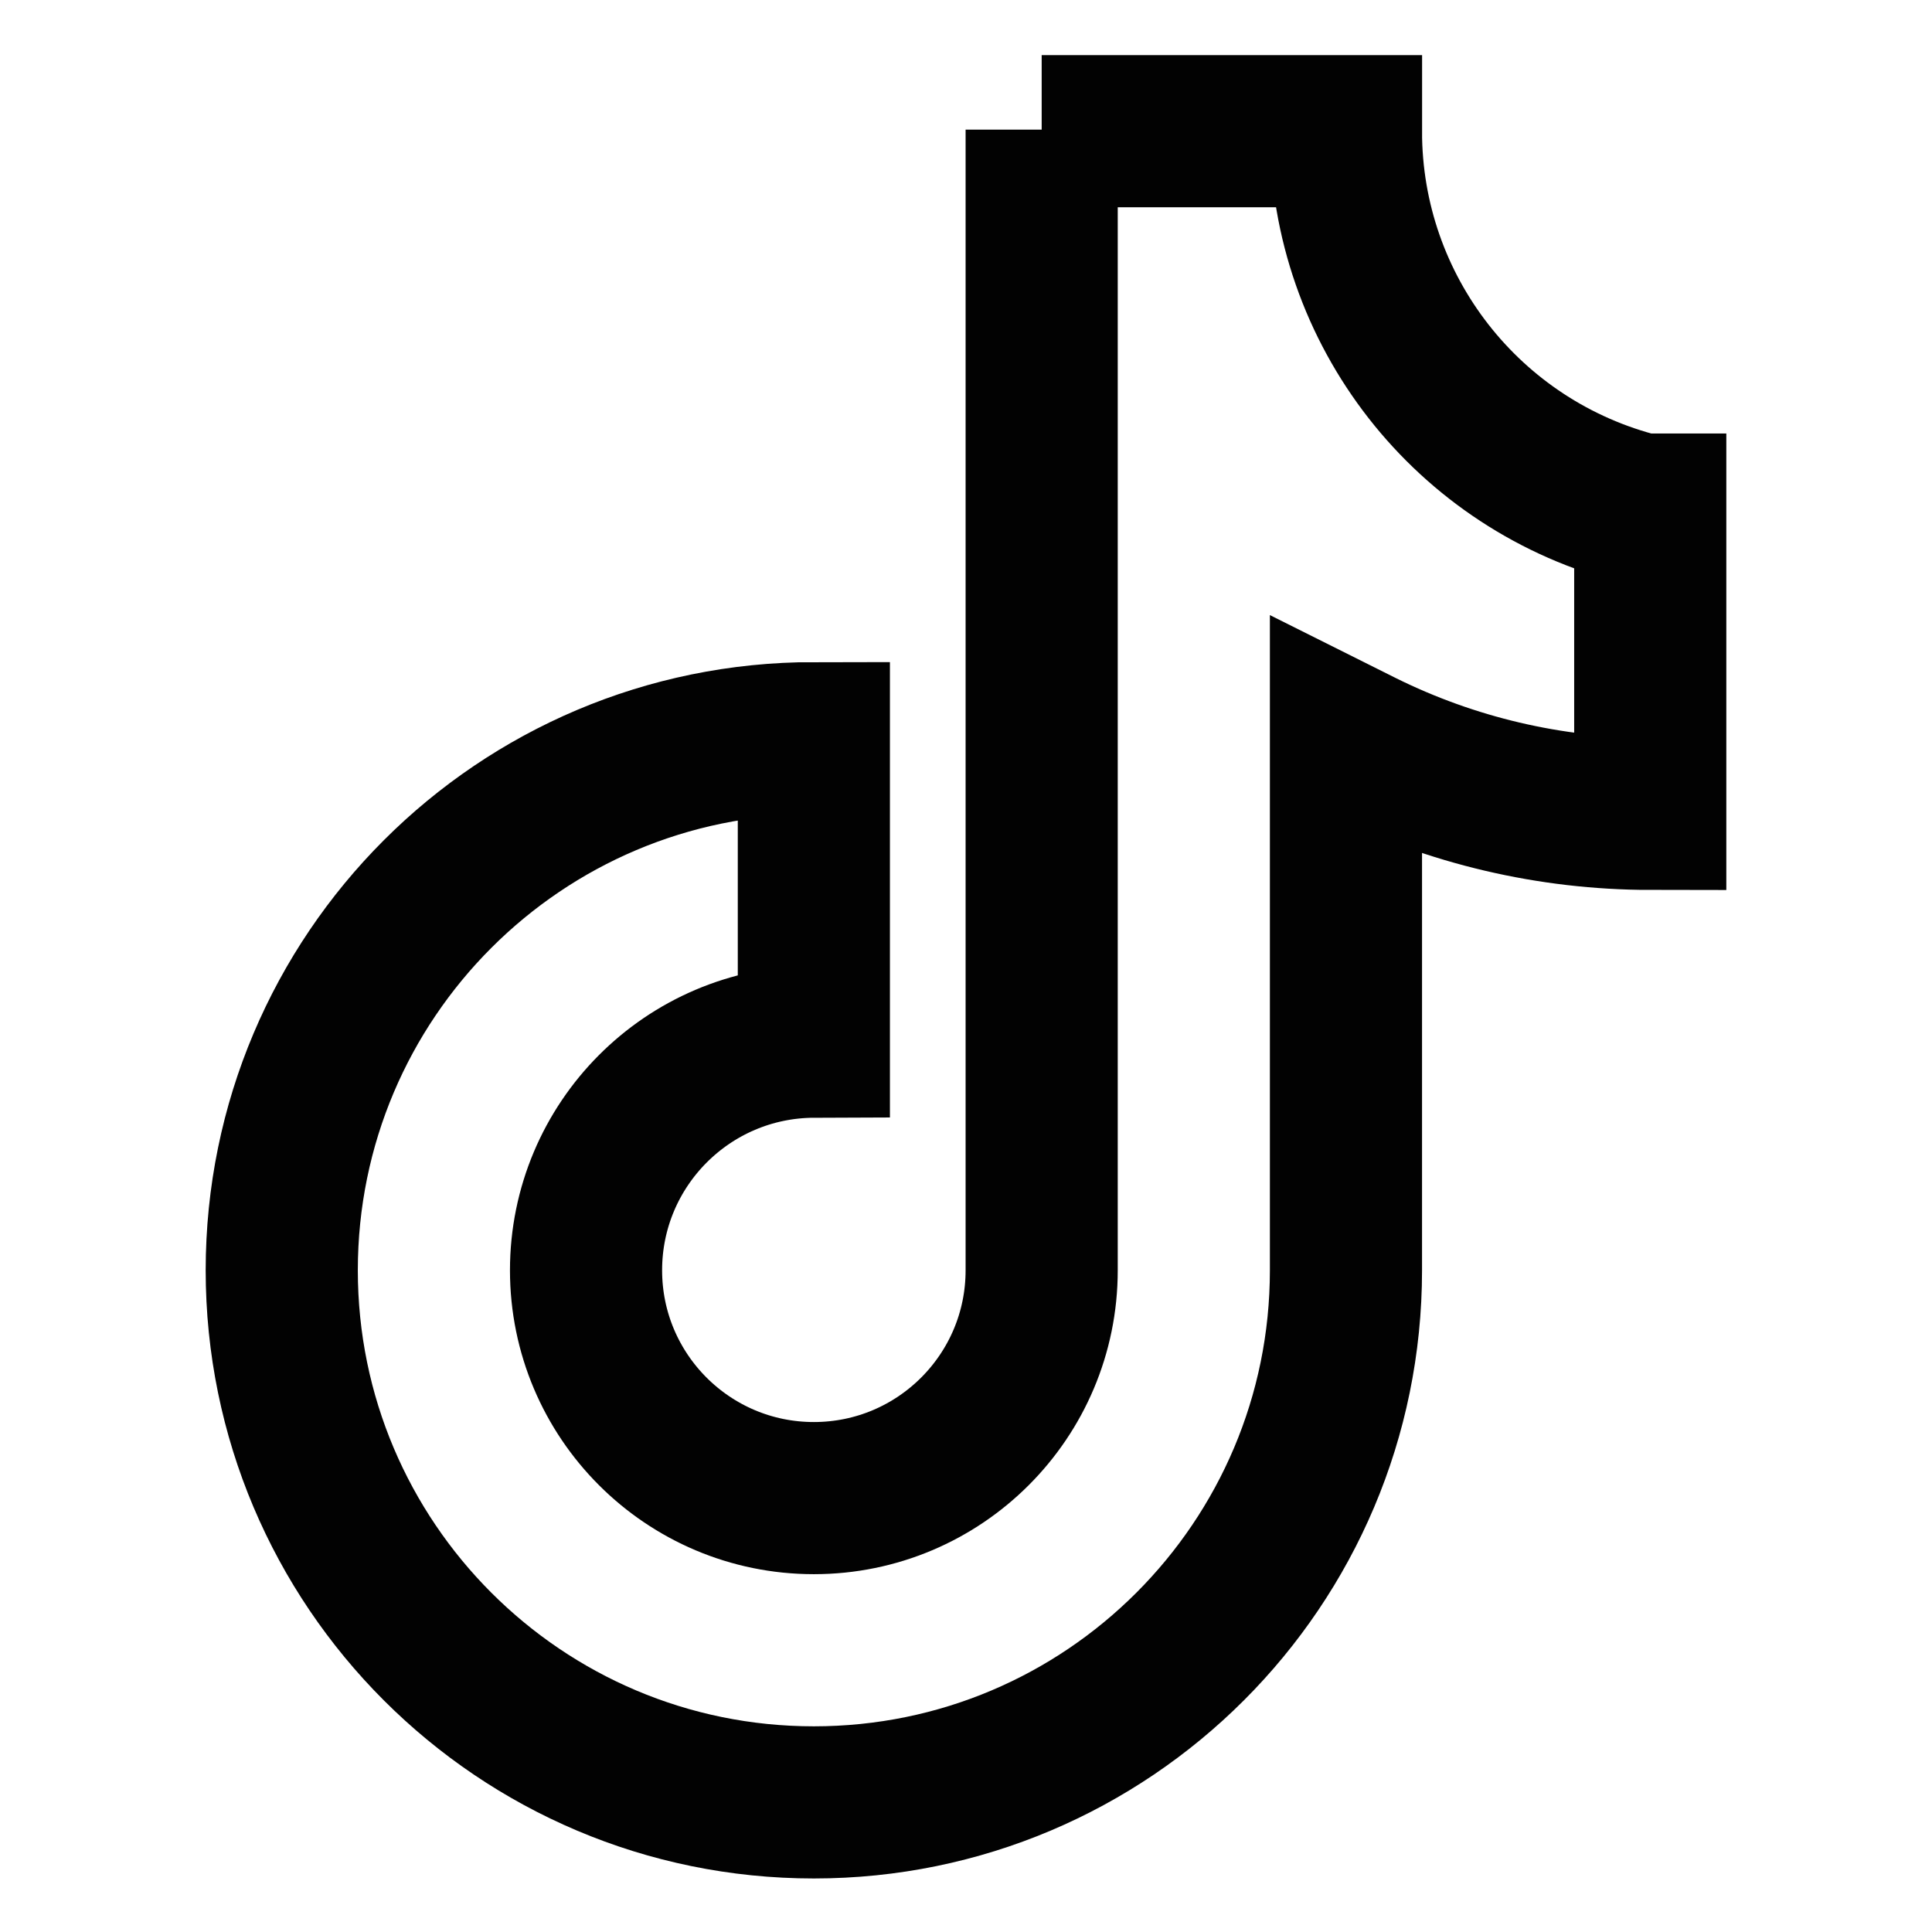
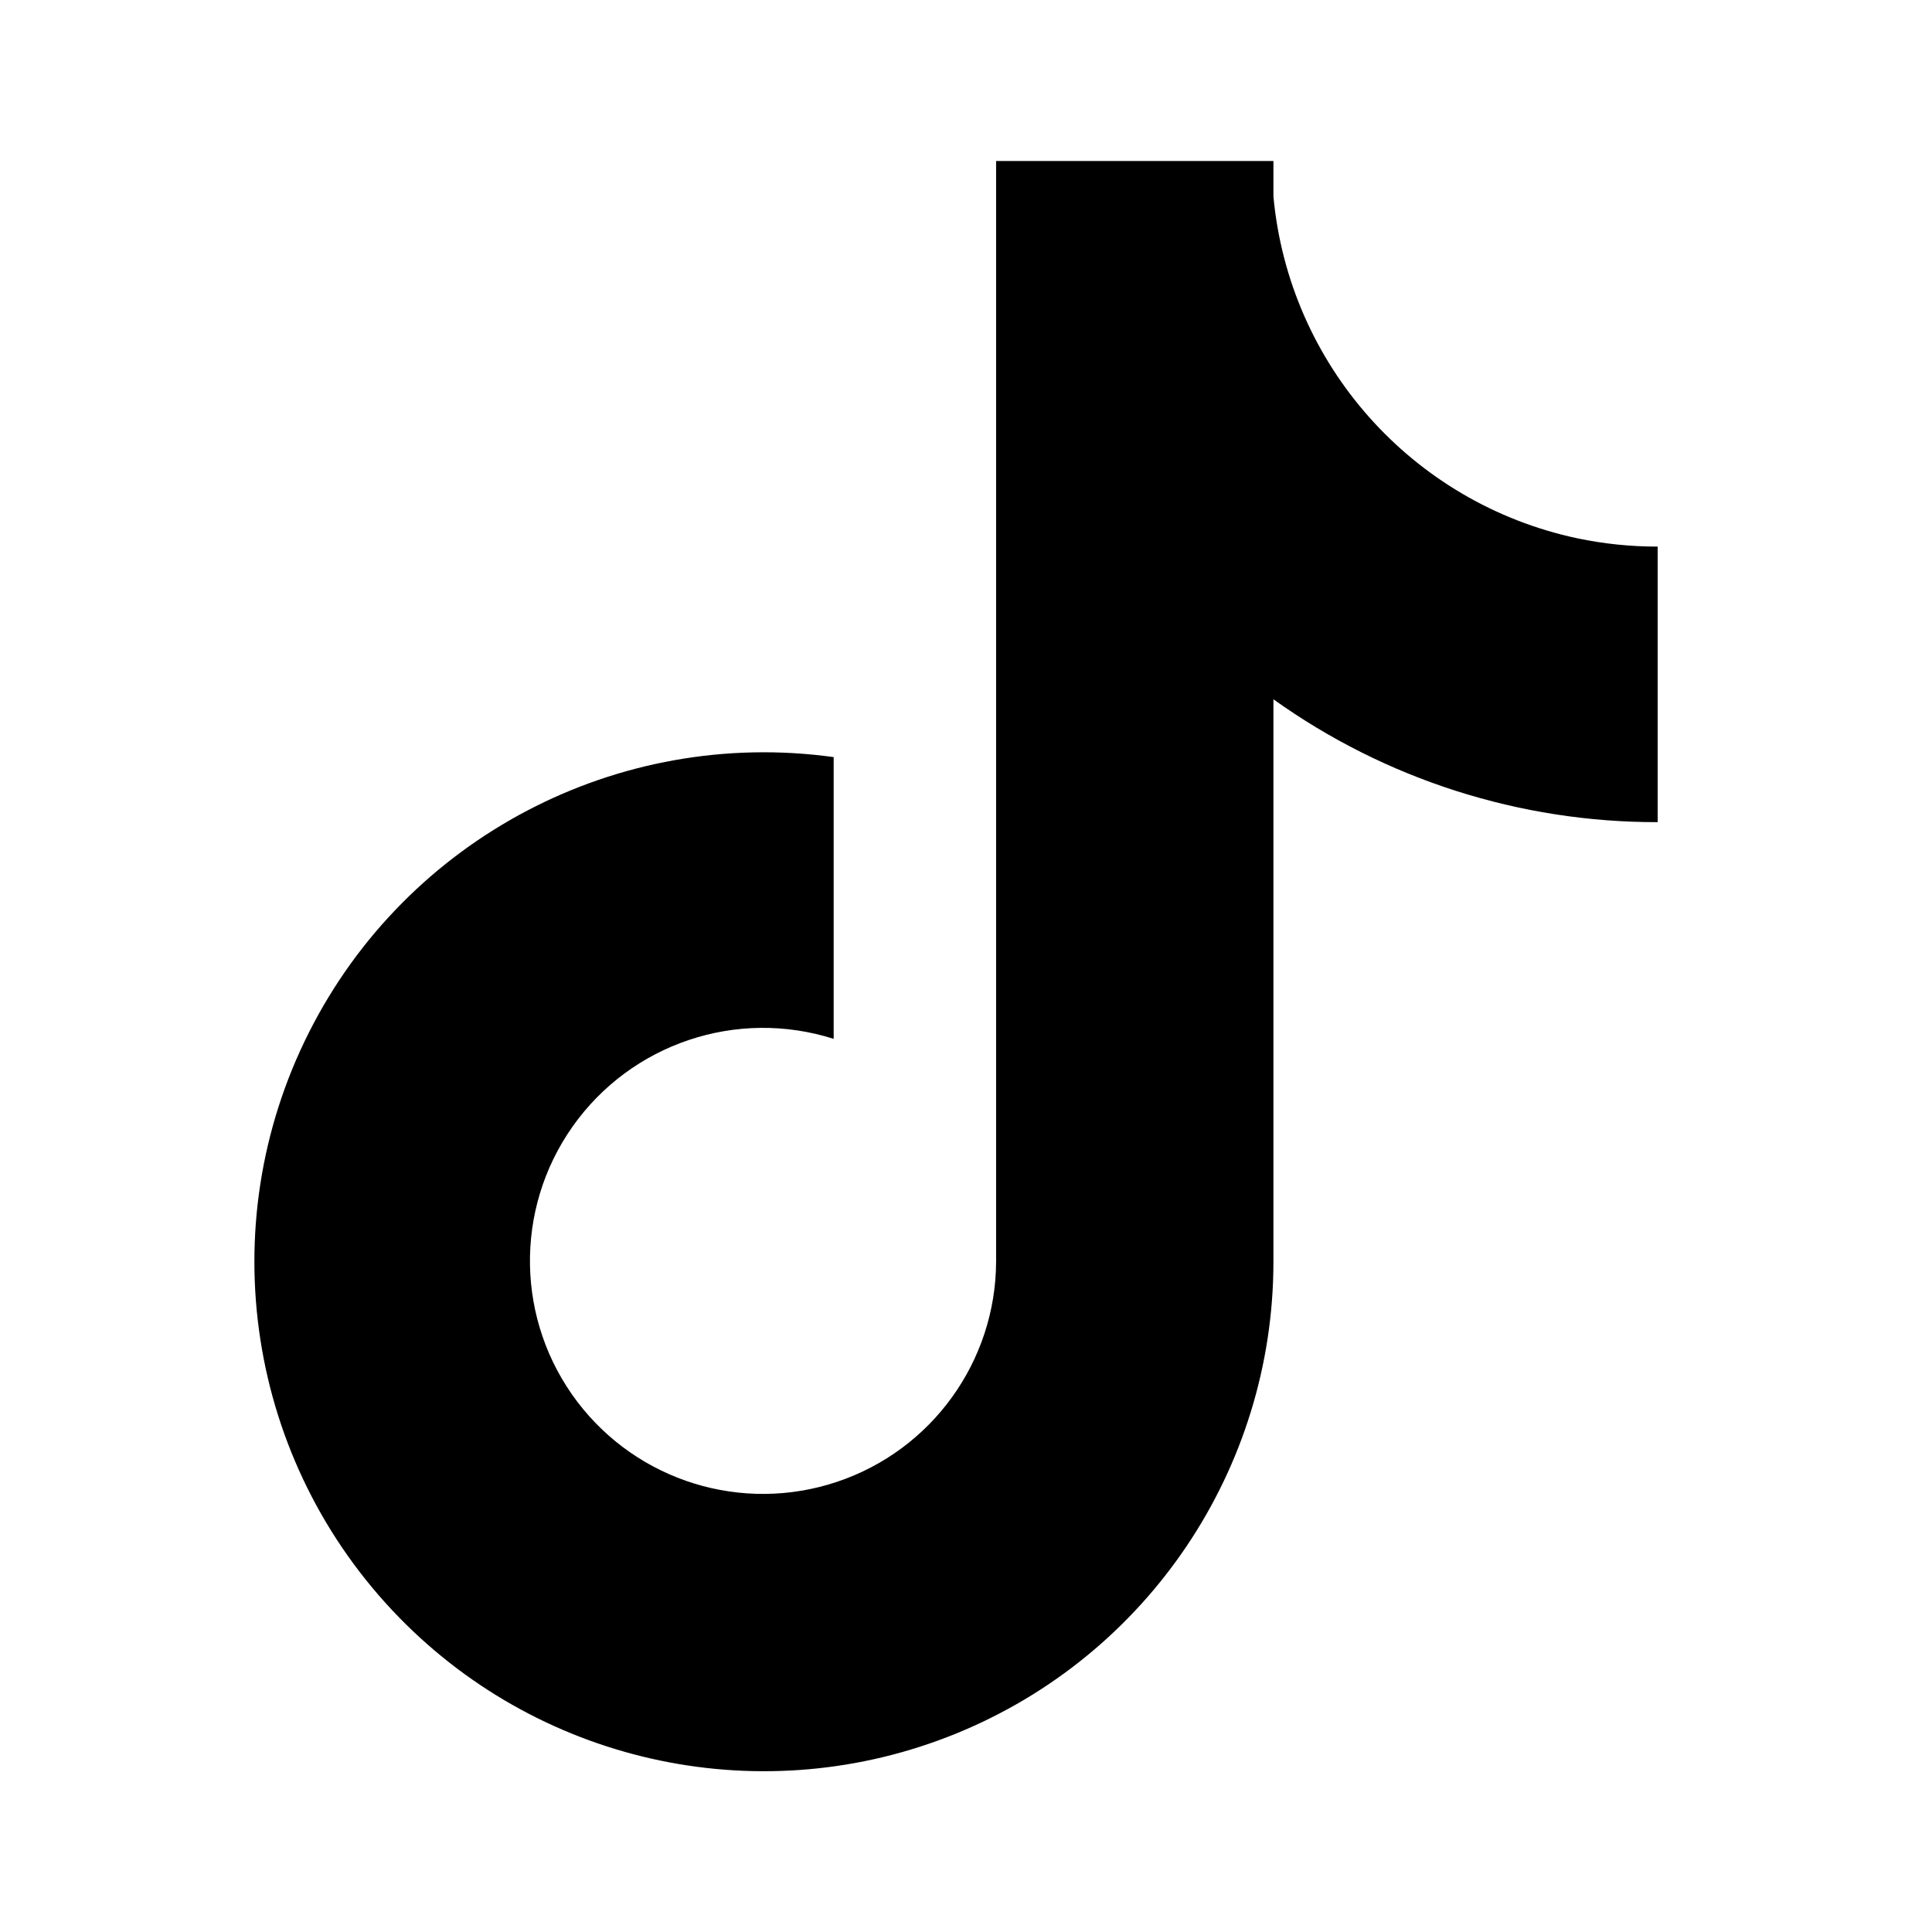
- <svg xmlns="http://www.w3.org/2000/svg" width="800px" height="800px" viewBox="0 0 24 24" id="Layer_1" data-name="Layer 1">
-   <defs>
-     <style>.cls-1{fill:none;stroke:#020202;stroke-miterlimit:10;stroke-width:1.89px;}</style>
-   </defs>
-   <path class="cls-1" d="M12.94,1.61V15.78a2.83,2.83,0,0,1-2.83,2.83h0a2.83,2.83,0,0,1-2.83-2.83h0a2.84,2.84,0,0,1,2.83-2.84h0V9.17h0A6.61,6.61,0,0,0,3.5,15.78h0a6.61,6.61,0,0,0,6.61,6.61h0a6.61,6.61,0,0,0,6.61-6.61V9.17l.2.1a8.08,8.08,0,0,0,3.58.84h0V6.33l-.11,0a4.84,4.84,0,0,1-3.67-4.7H12.94Z" />
+ <svg xmlns="http://www.w3.org/2000/svg" fill="#000000" width="800px" height="800px" viewBox="0 0 24 24" xml:space="preserve">
+   <path d="M19.589 6.686a4.793 4.793 0 0 1-3.77-4.245V2h-3.445v13.672a2.896 2.896 0 0 1-5.201 1.743l-.002-.001.002.001a2.895 2.895 0 0 1 3.183-4.51v-3.5a6.329 6.329 0 0 0-5.394 10.692 6.33 6.33 0 0 0 10.857-4.424V8.687a8.182 8.182 0 0 0 4.773 1.526V6.79a4.831 4.831 0 0 1-1.003-.104z" />
</svg>
